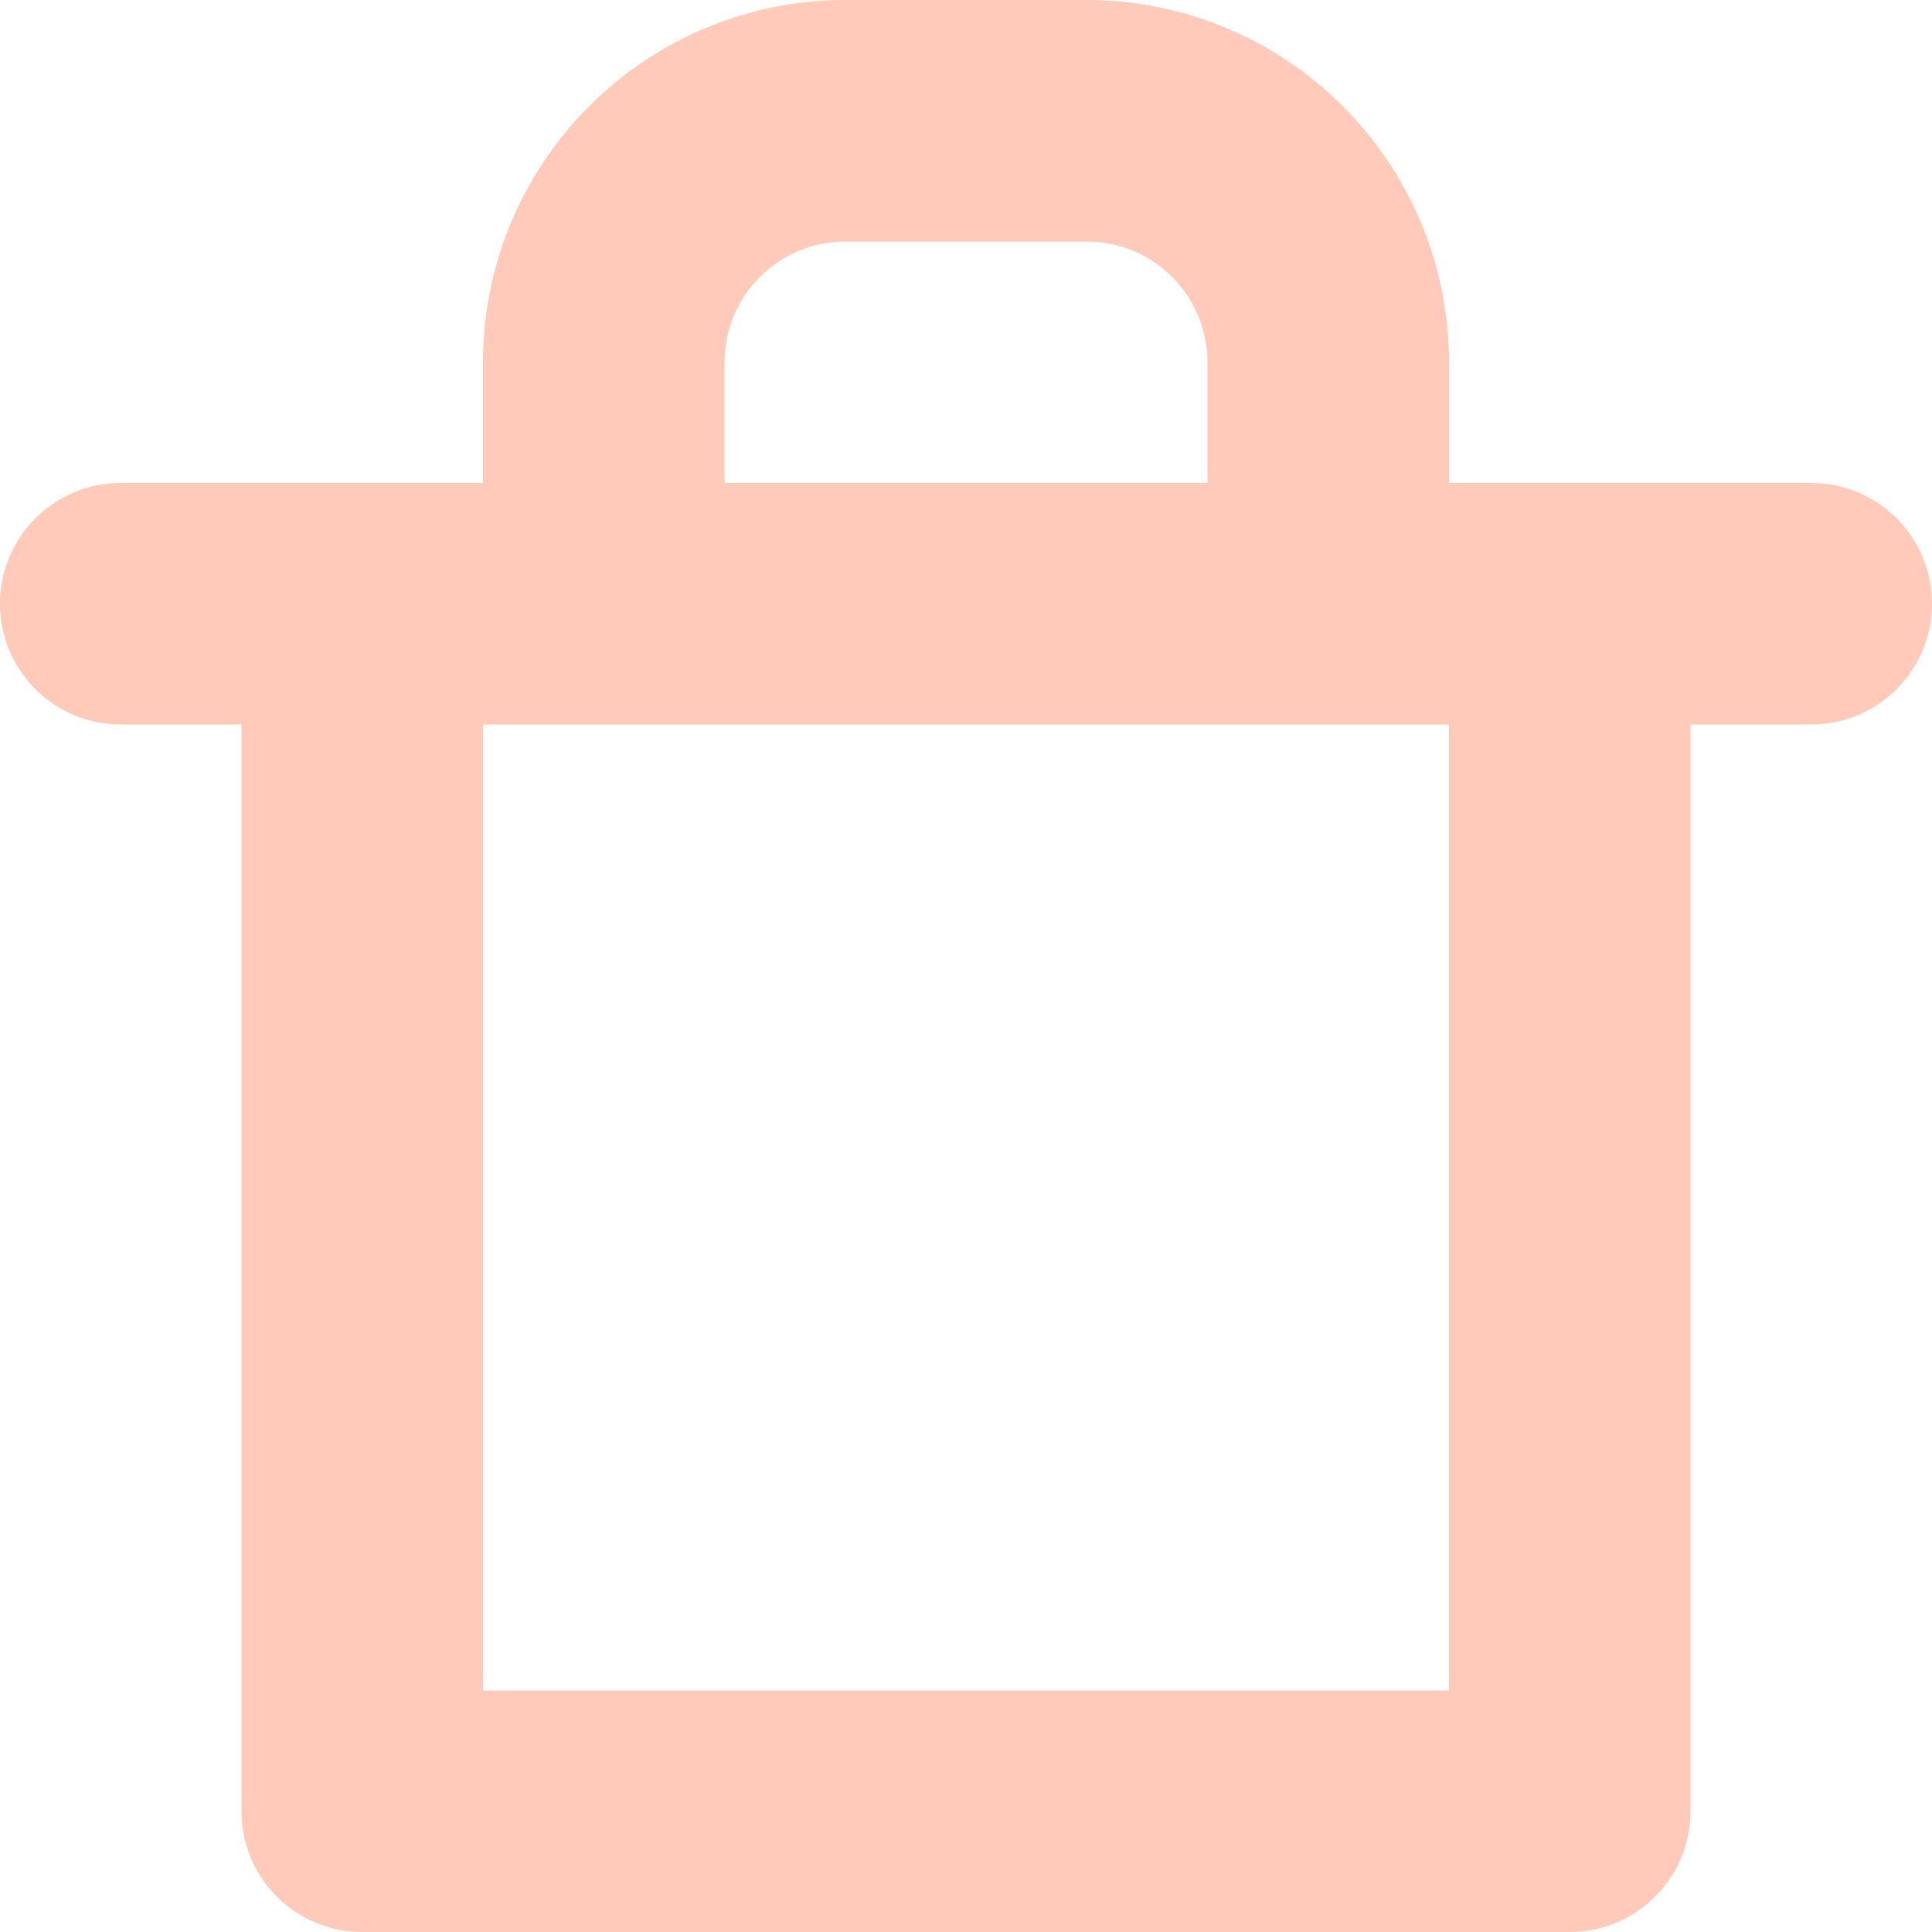
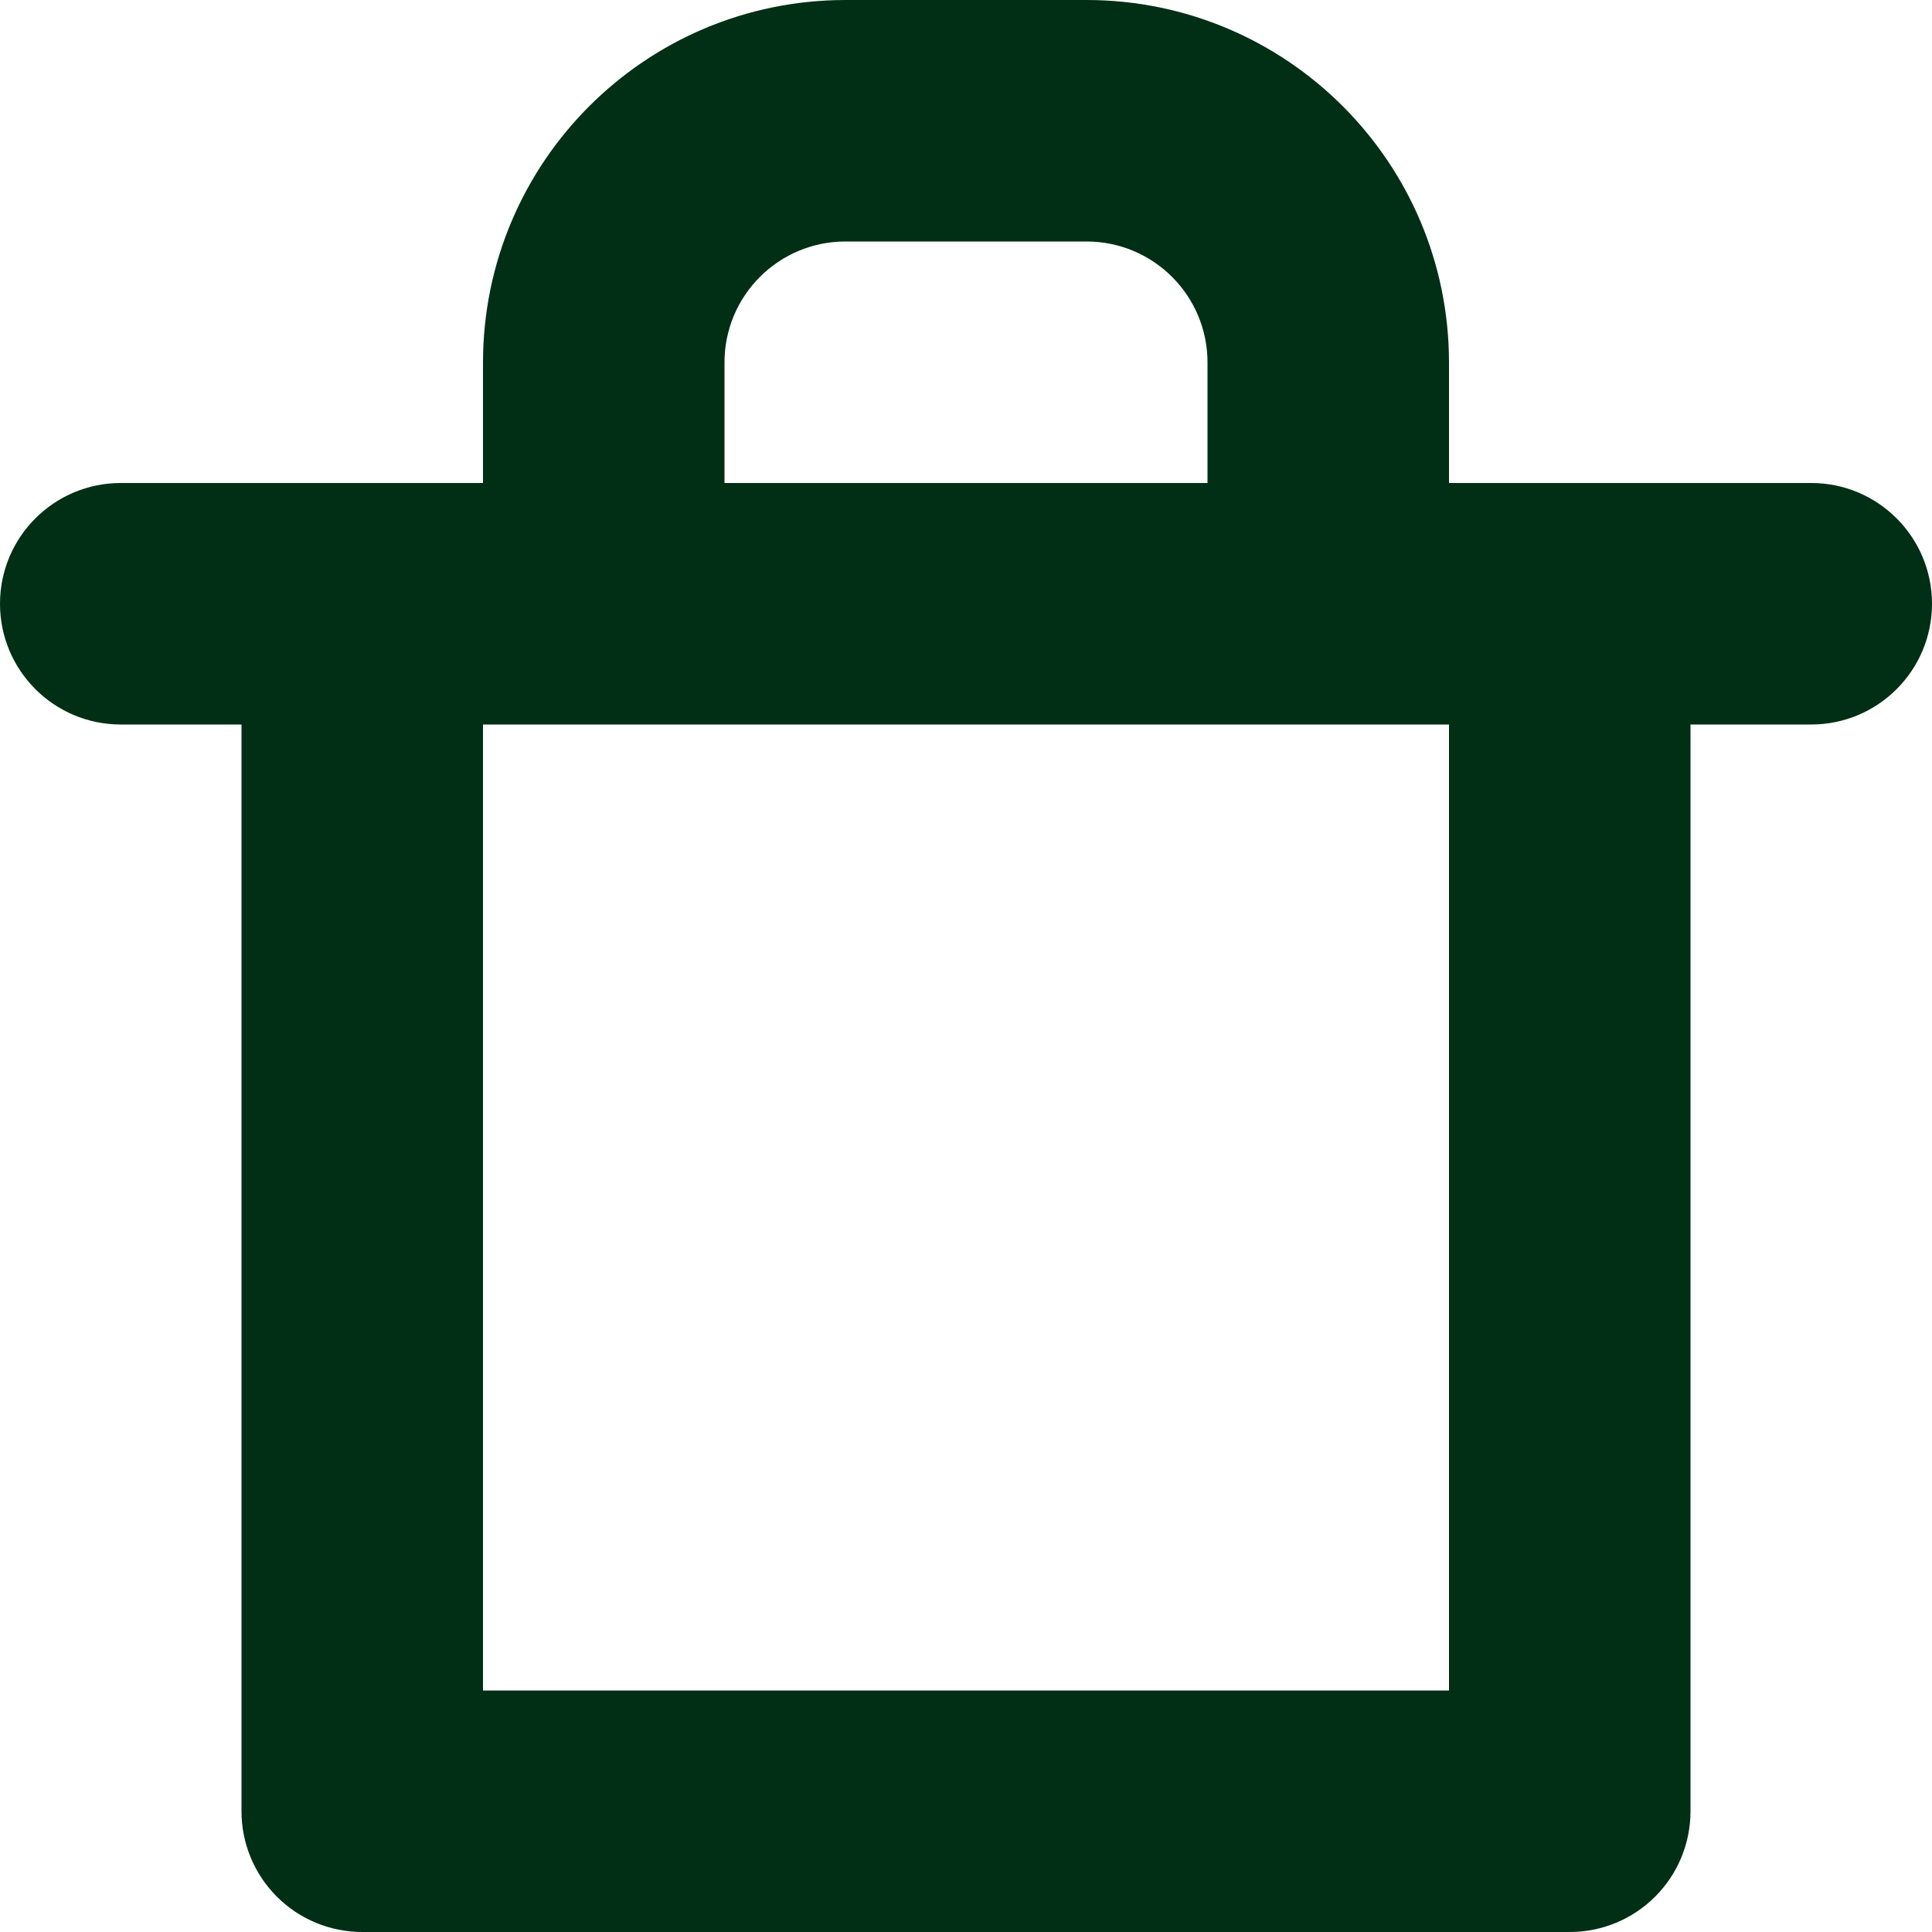
<svg xmlns="http://www.w3.org/2000/svg" viewBox="0 0 96 96">
-   <path d="M90 24H72v-6A18.02 18.02 0 0 0 54 0H42a18.02 18.02 0 0 0-18 18v6H6a6 6 0 0 0 0 12h6v54a5.997 5.997 0 0 0 6 6h60a5.997 5.997 0 0 0 6-6V36h6a6 6 0 0 0 0-12Zm-54-6a6.008 6.008 0 0 1 6-6h12a6.008 6.008 0 0 1 6 6v6H36Zm36 66H24V36h48Z" fill="#ffcaba" class="fill-000000" />
+   <path d="M90 24H72v-6A18.02 18.02 0 0 0 54 0H42a18.02 18.02 0 0 0-18 18v6H6a6 6 0 0 0 0 12h6v54a5.997 5.997 0 0 0 6 6h60a5.997 5.997 0 0 0 6-6V36h6a6 6 0 0 0 0-12Zm-54-6a6.008 6.008 0 0 1 6-6h12a6.008 6.008 0 0 1 6 6v6H36Zm36 66H24V36h48Z" fill="#002f15" class="fill-000000" />
</svg>
